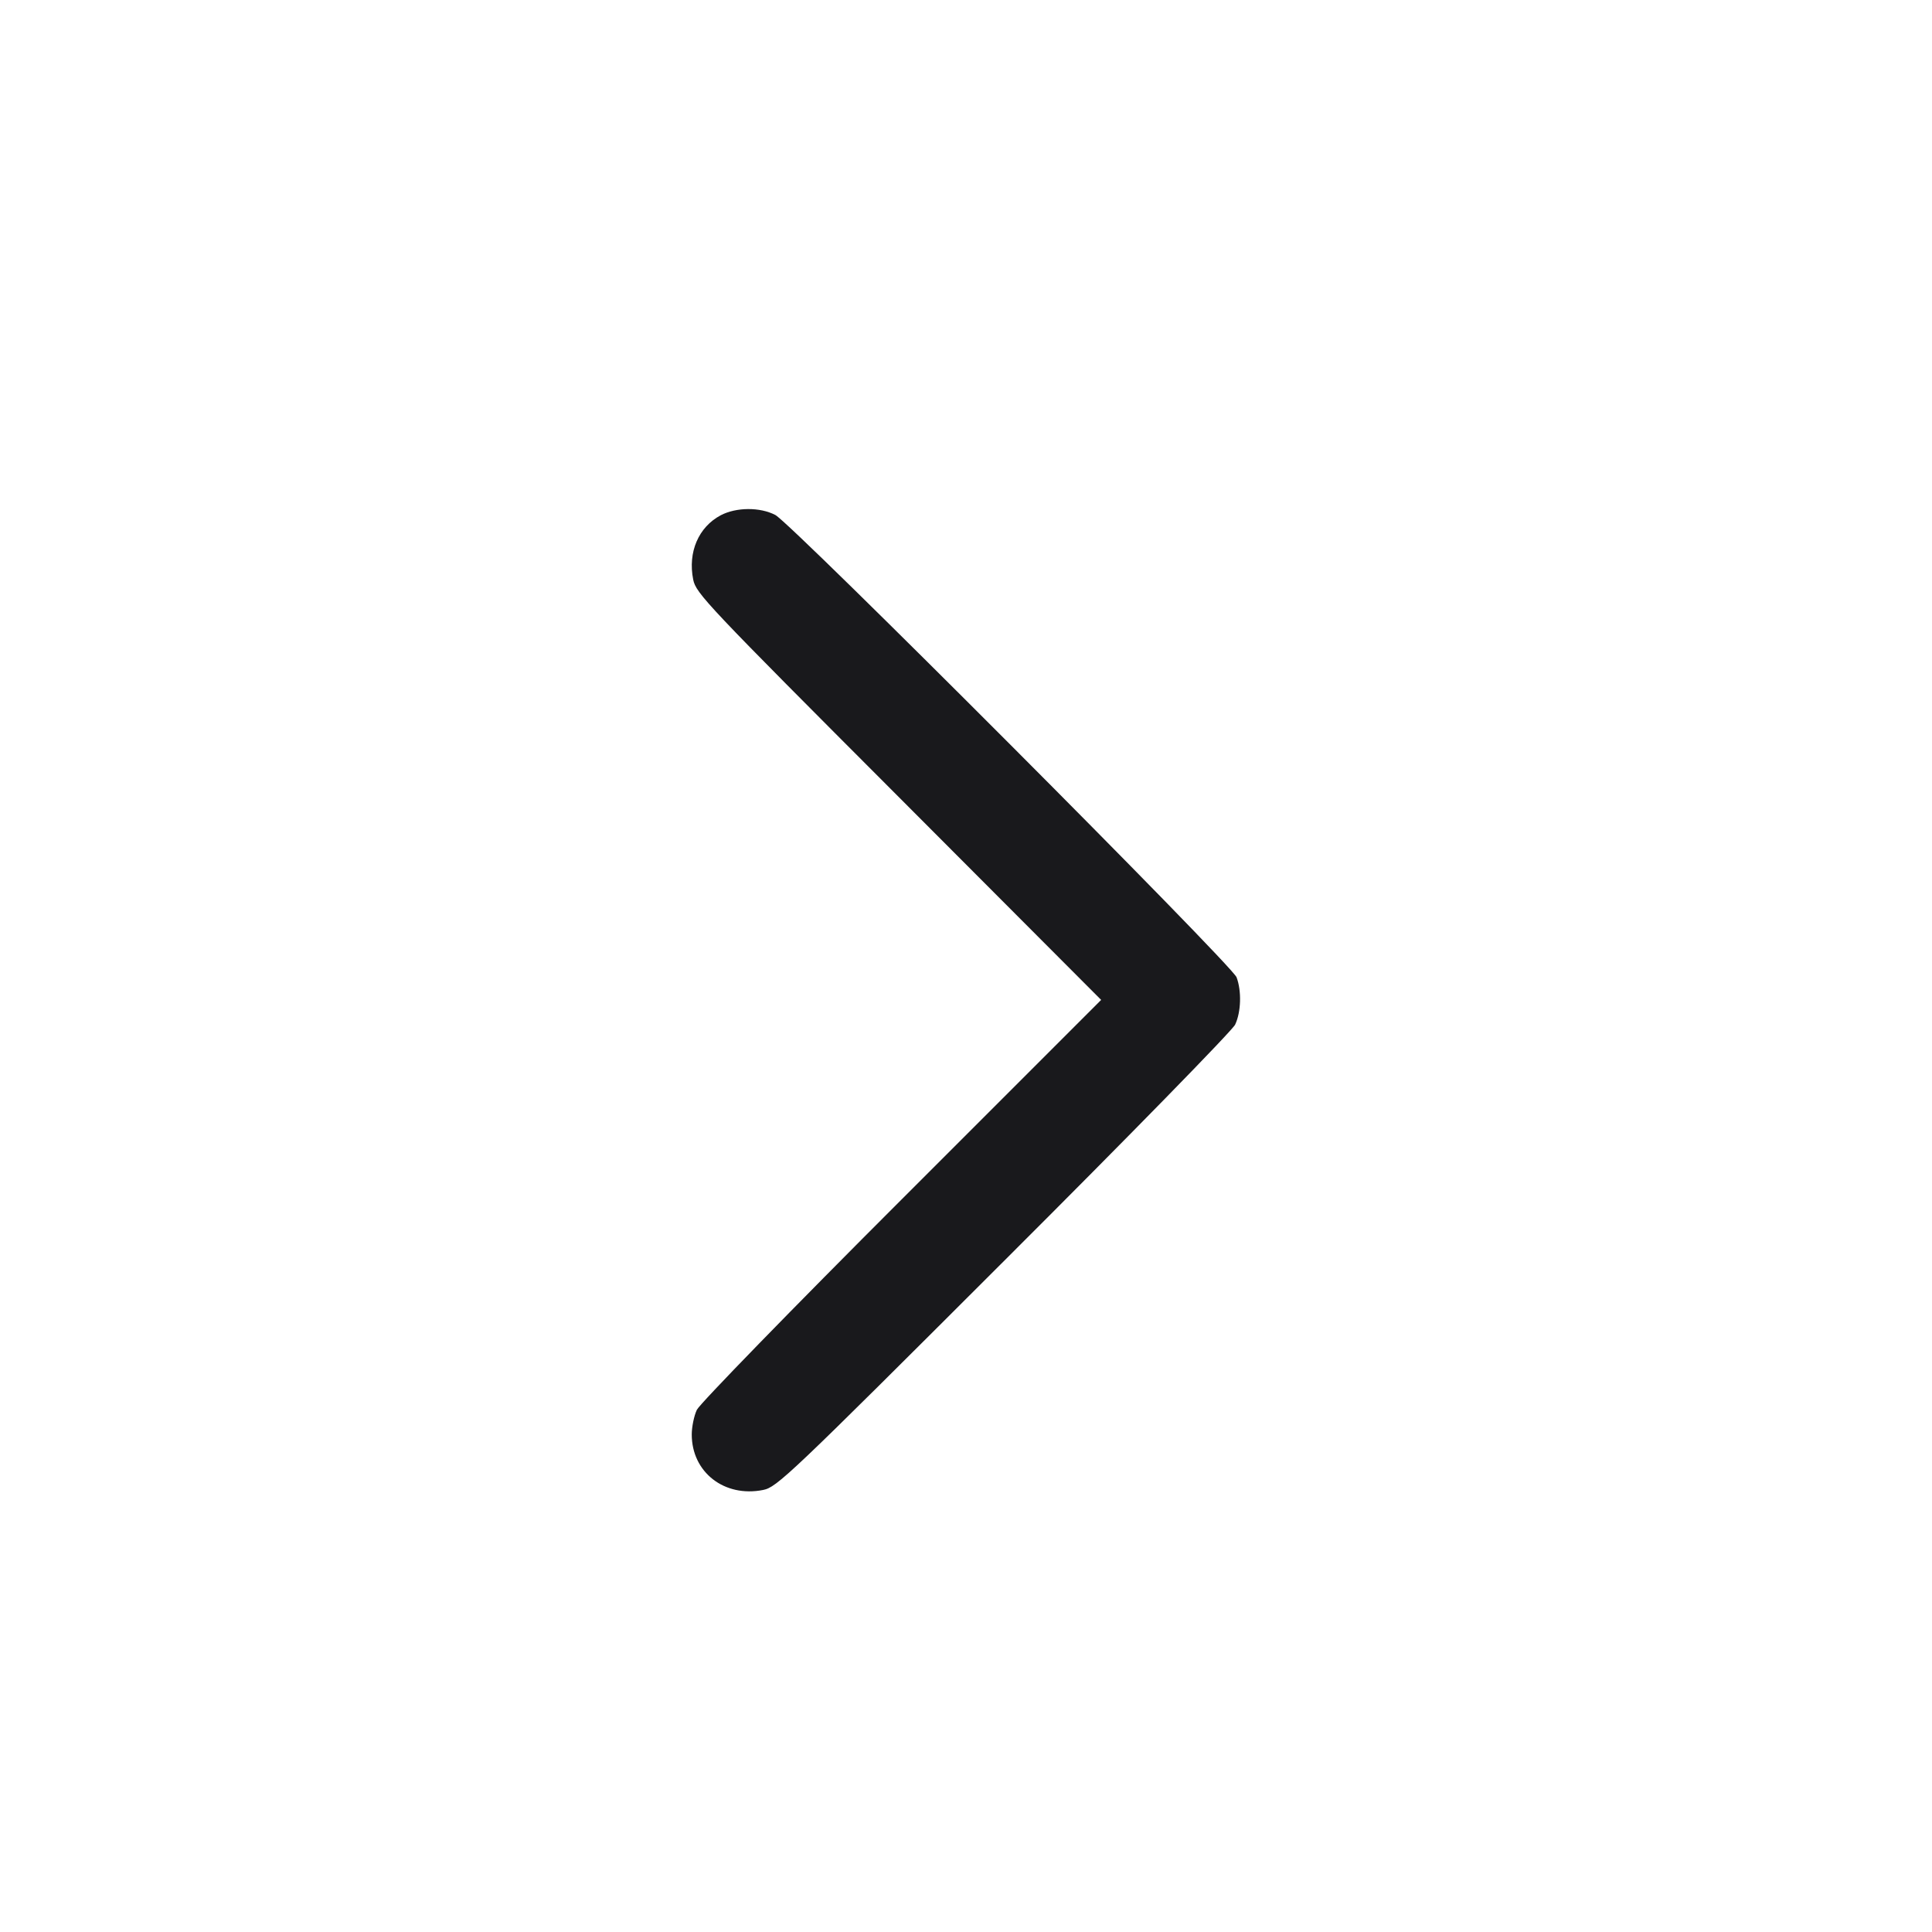
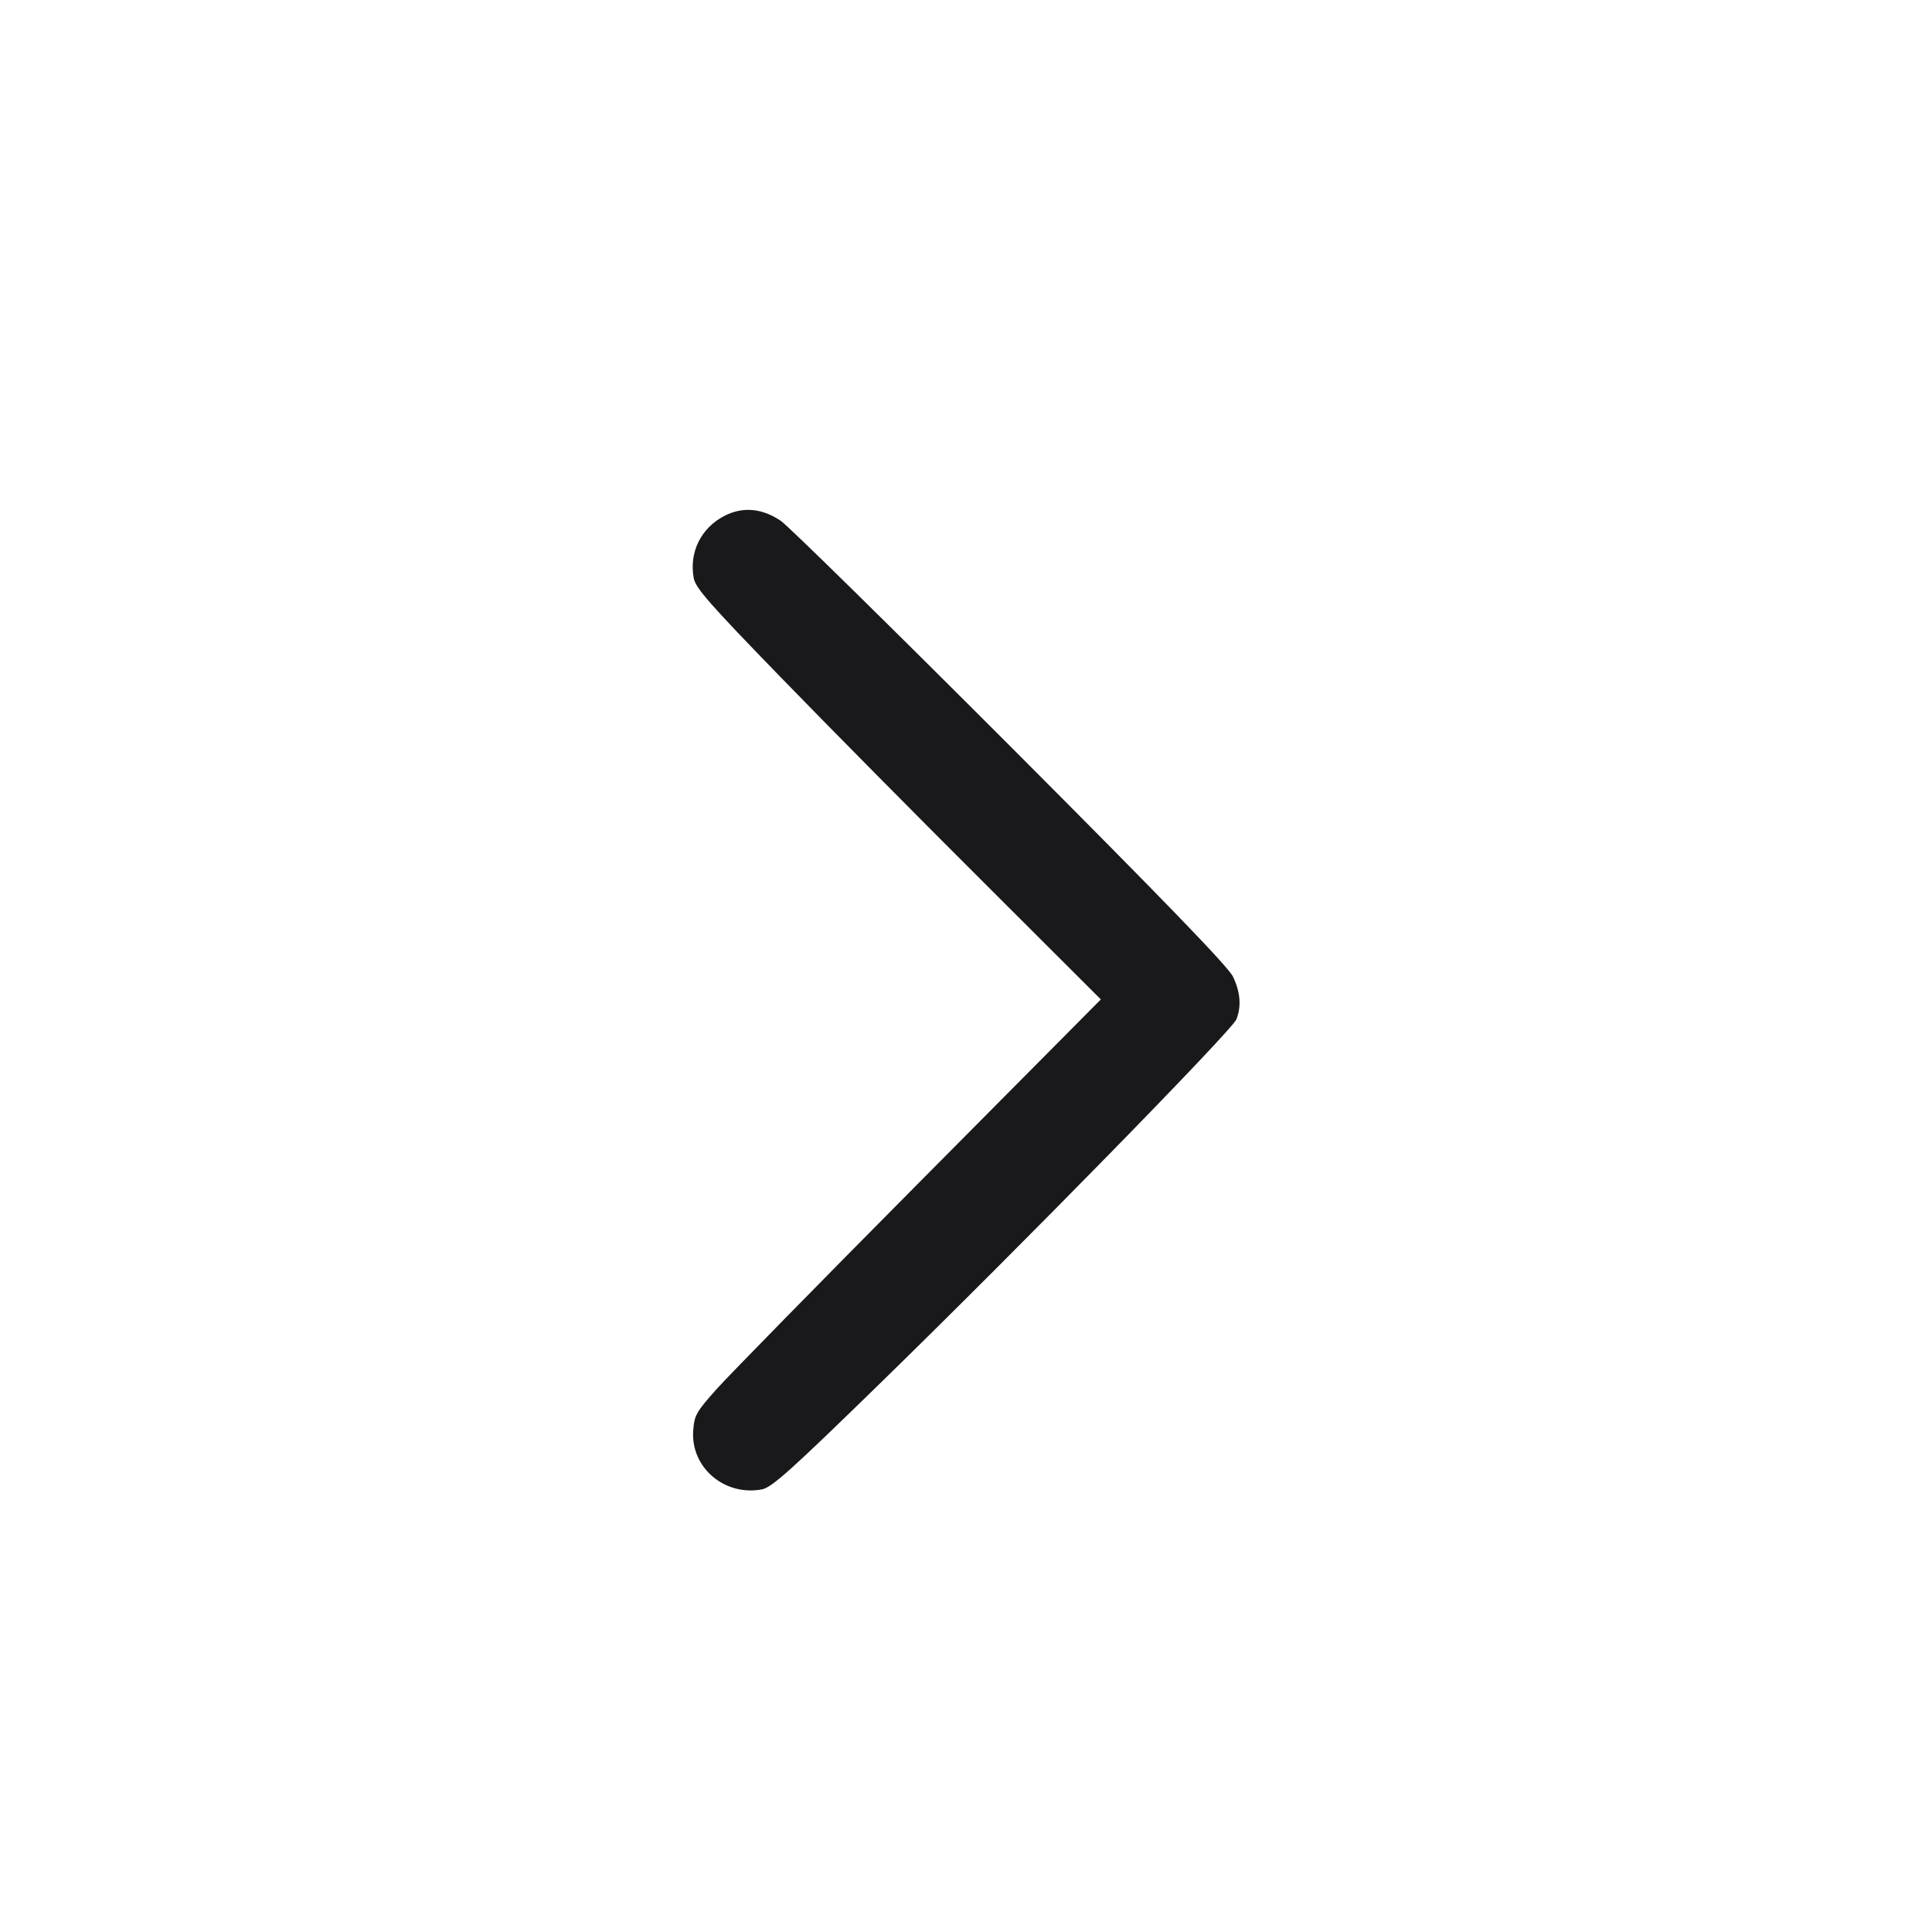
<svg xmlns="http://www.w3.org/2000/svg" width="20" height="20" viewBox="0 0 20 20" fill="none">
-   <path d="M7.461 5.334 C 7.231 5.456,7.119 5.716,7.176 6.000 C 7.204 6.142,7.316 6.260,9.303 8.250 L 11.399 10.351 9.333 12.417 C 8.196 13.553,7.243 14.533,7.214 14.594 C 7.185 14.655,7.161 14.770,7.161 14.850 C 7.161 15.241,7.499 15.504,7.900 15.424 C 8.042 15.396,8.169 15.276,10.391 13.056 C 11.681 11.769,12.757 10.668,12.786 10.607 C 12.848 10.476,12.854 10.259,12.801 10.117 C 12.752 9.987,8.194 5.418,8.026 5.331 C 7.867 5.248,7.621 5.250,7.461 5.334 " fill="#19191C" stroke="none" fill-rule="evenodd" />
+   <path d="M7.500 5.340 C 7.256 5.465,7.131 5.719,7.182 5.987 C 7.201 6.088,7.352 6.259,8.083 7.012 C 8.566 7.510,9.509 8.463,10.179 9.131 L 11.396 10.346 9.523 12.233 C 8.493 13.271,7.546 14.237,7.419 14.379 C 7.206 14.618,7.188 14.650,7.176 14.810 C 7.149 15.191,7.500 15.491,7.887 15.418 C 7.989 15.399,8.183 15.225,9.112 14.319 C 10.571 12.897,12.757 10.663,12.800 10.551 C 12.852 10.413,12.840 10.268,12.763 10.109 C 12.713 10.006,12.044 9.314,10.455 7.722 C 9.224 6.490,8.156 5.440,8.082 5.391 C 7.887 5.260,7.688 5.243,7.500 5.340 " fill="#19191C" stroke="none" fill-rule="evenodd" />
</svg>
